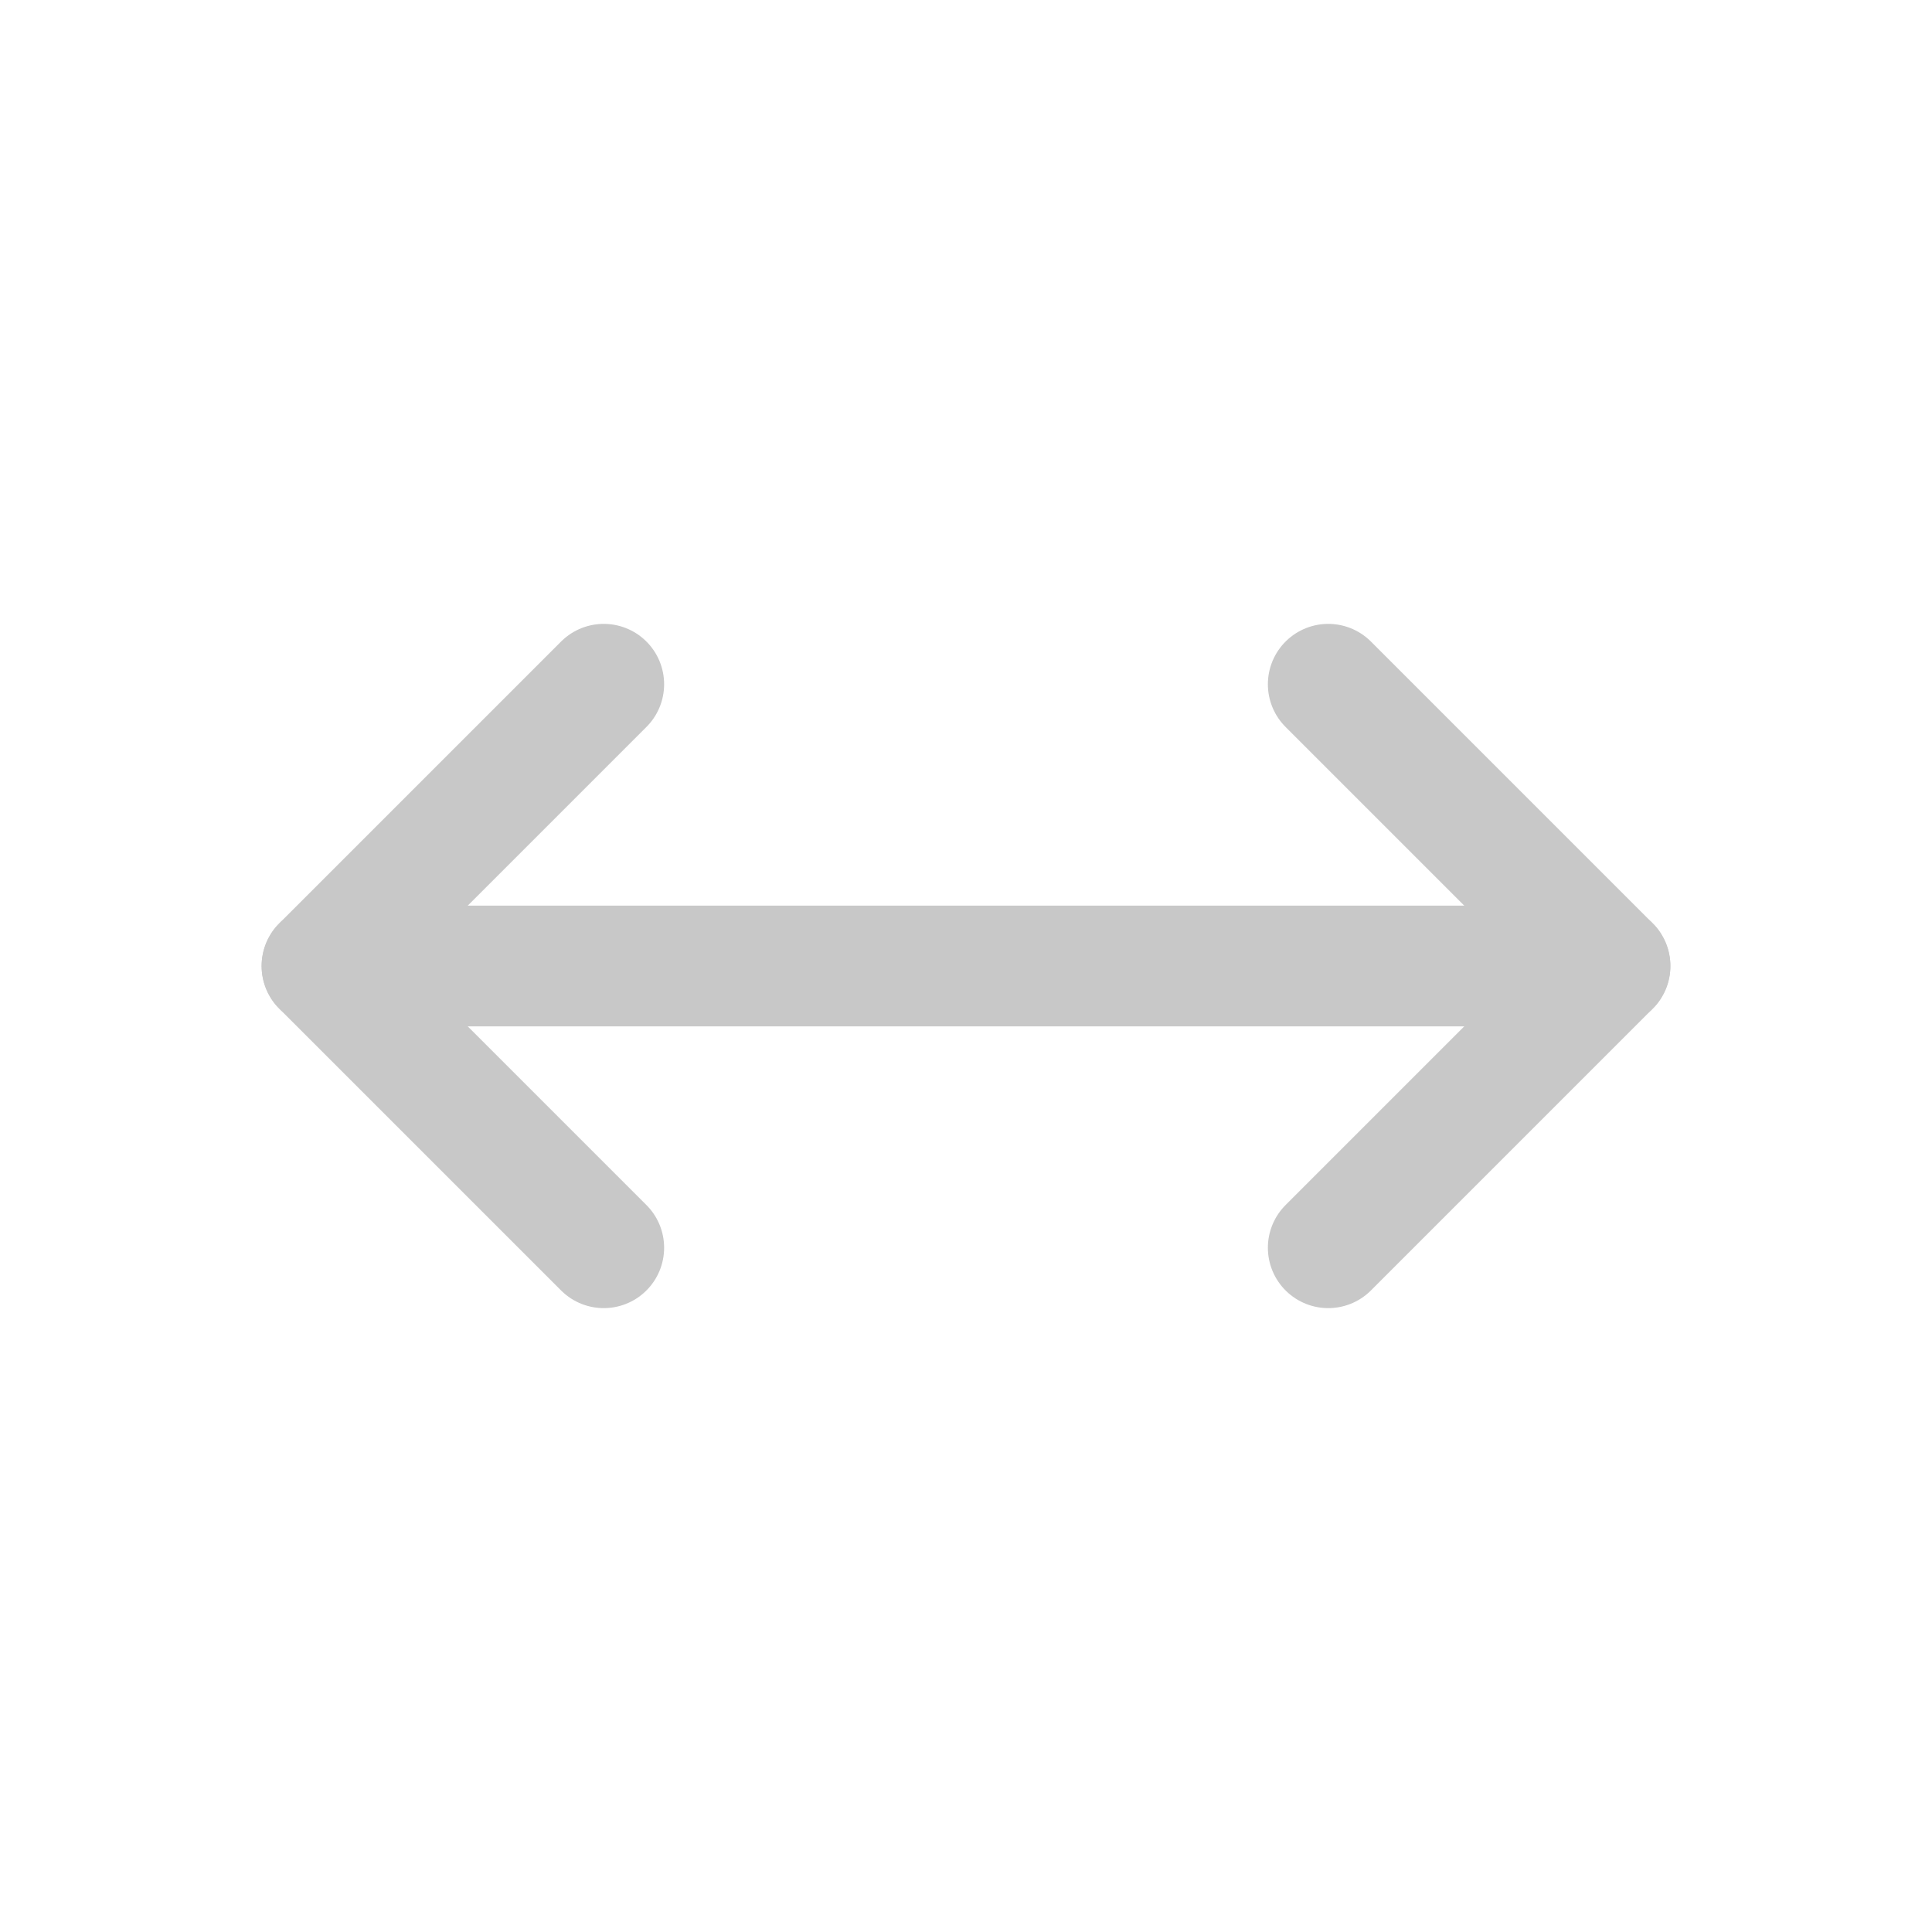
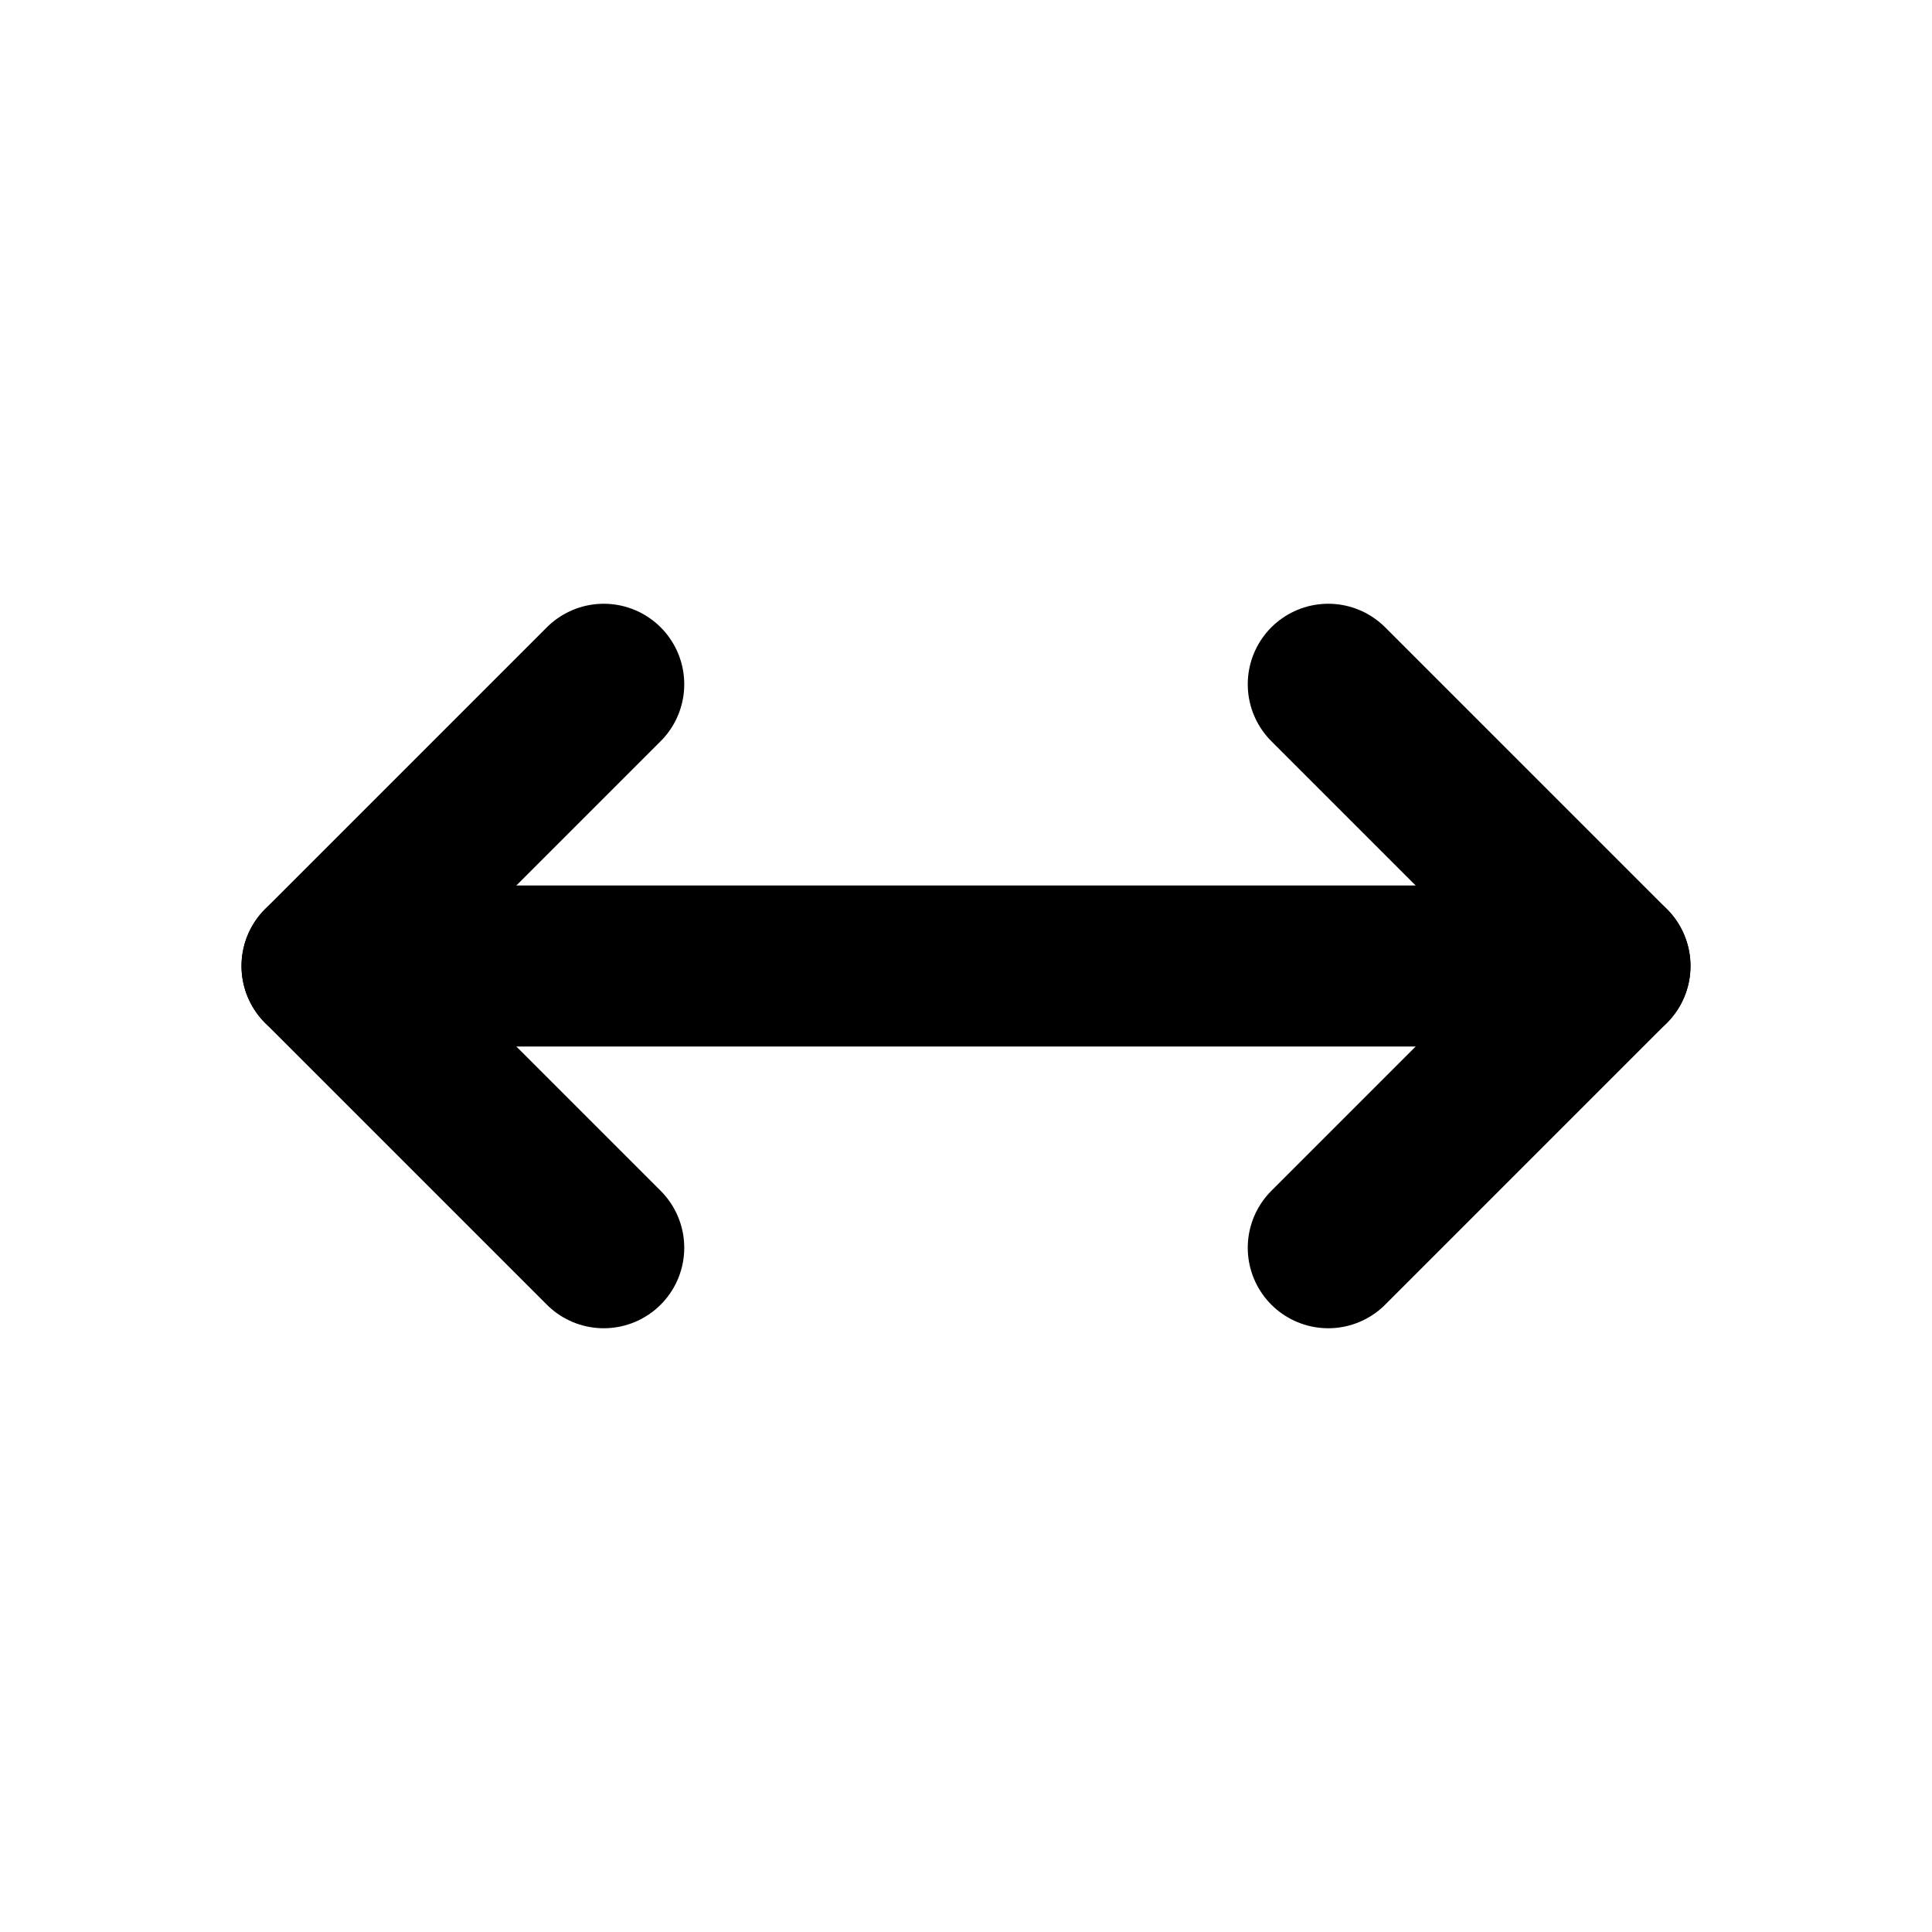
- <svg xmlns="http://www.w3.org/2000/svg" viewBox="0 0 24 24" fill="none" stroke="#c8c8c8" stroke-width="1.5" stroke-linecap="round" stroke-linejoin="round">
+ <svg xmlns="http://www.w3.org/2000/svg" viewBox="0 0 24 24" fill="none" stroke="currentColor" stroke-width="2" stroke-linecap="round" stroke-linejoin="round">
  <path d="M4 12h16" />
  <path d="M7.5 8.5 4 12l3.5 3.5" />
  <path d="M16.5 8.5 20 12l-3.5 3.5" />
</svg>
